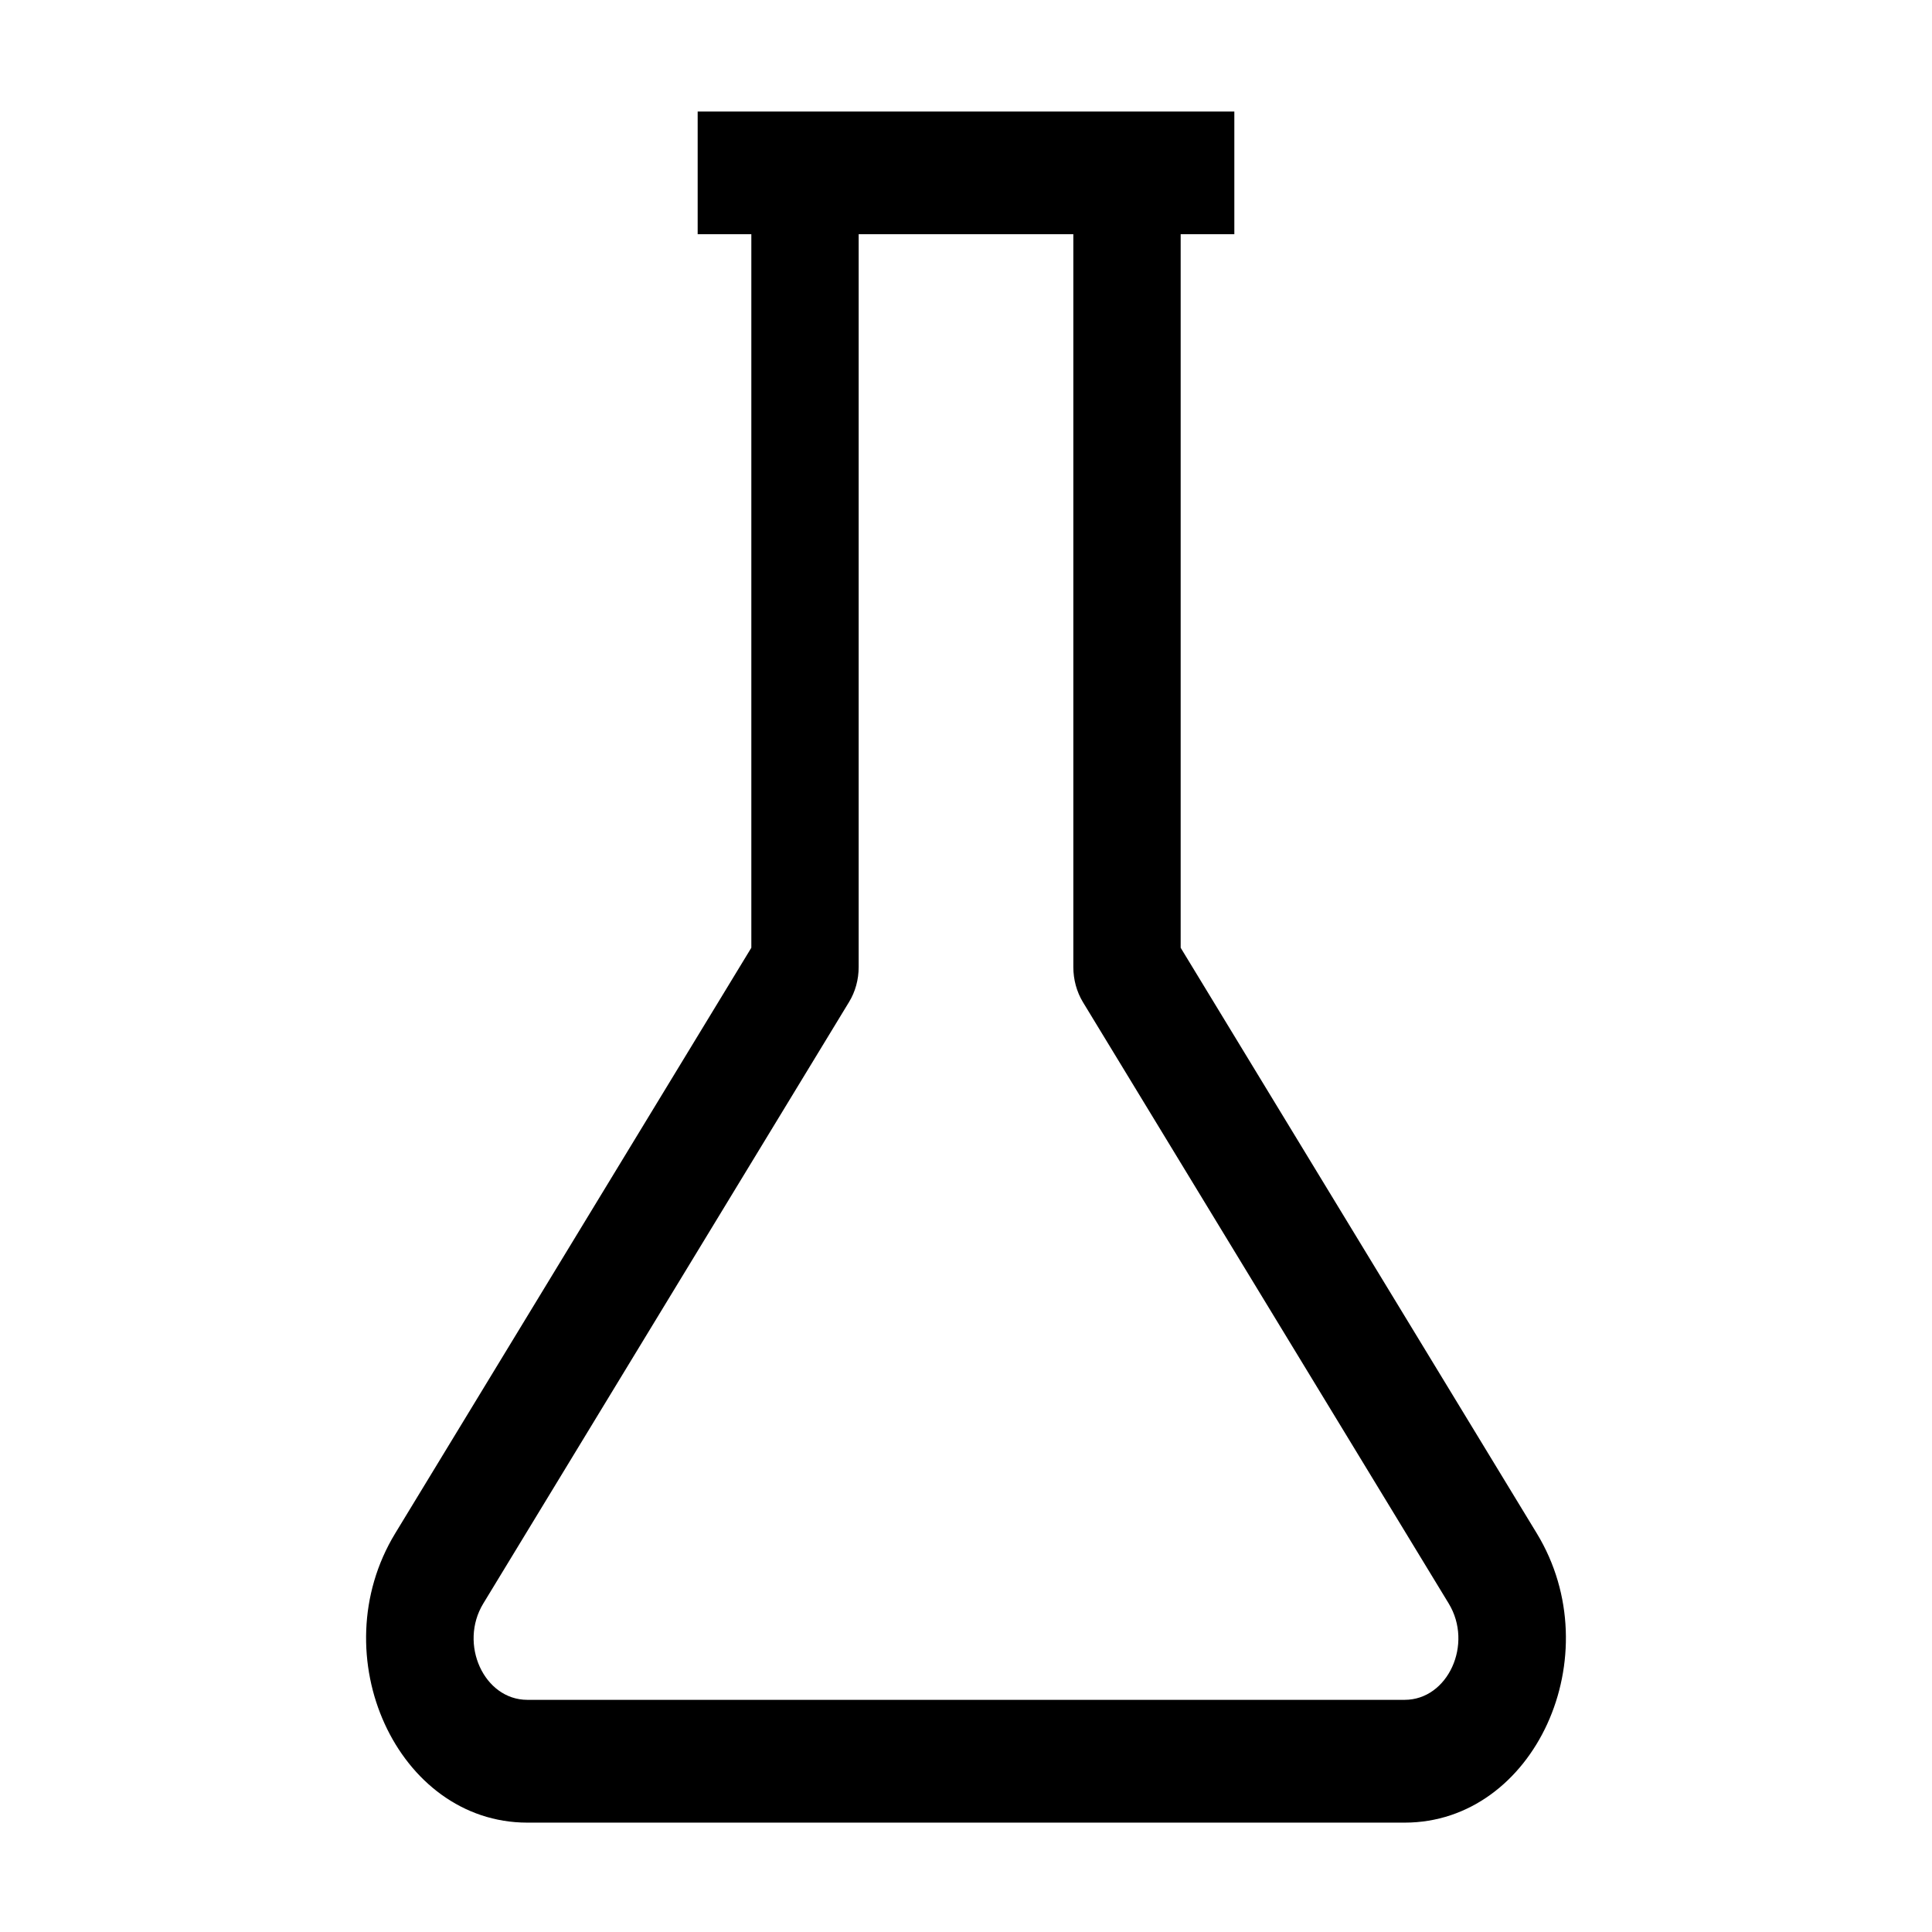
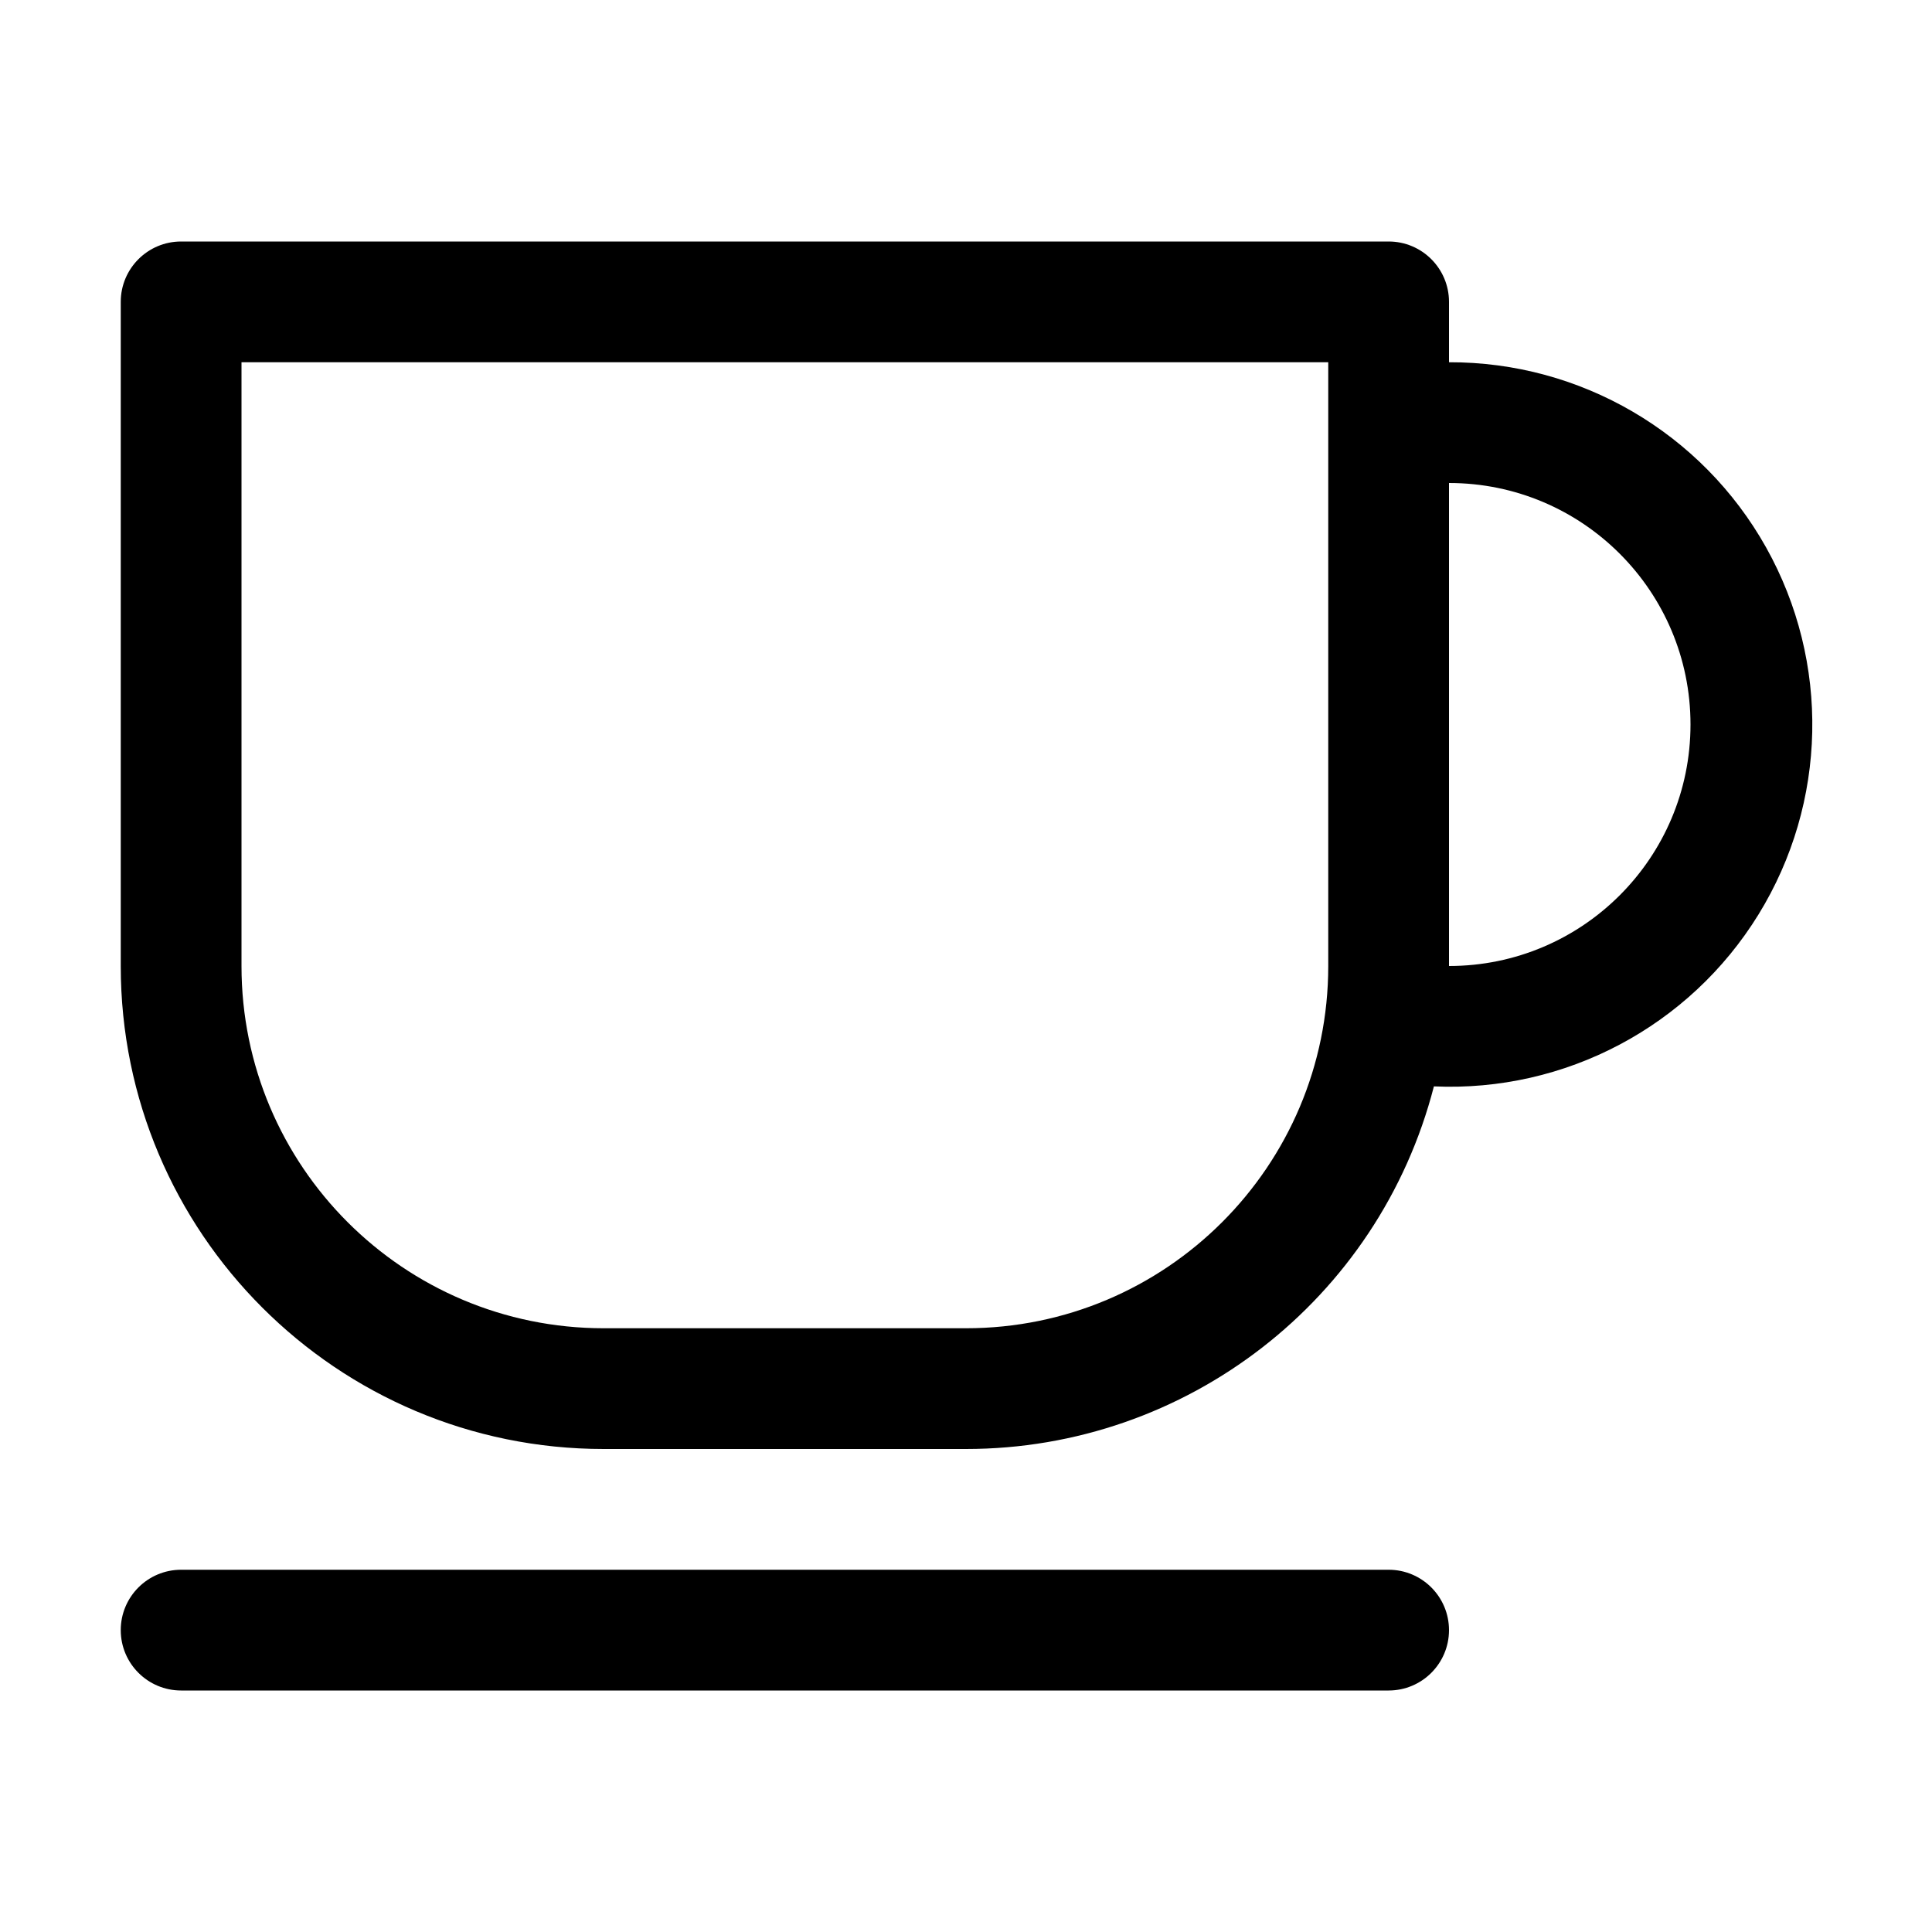
- <svg xmlns="http://www.w3.org/2000/svg" width="18" height="18" viewBox="0 0 18 18" fill="none">
-   <path fill-rule="evenodd" clip-rule="evenodd" d="M7 1.039H6.5V2.182H7V2.227V8.83L3.682 14.286C2.99 15.424 3.702 16.981 4.913 16.981H13.087C14.298 16.981 15.01 15.424 14.318 14.286L11 8.83V2.227V2.182H11.5V1.039H11H7ZM10 2.182H8V2.227V9.01C8 9.126 7.969 9.24 7.91 9.336L4.503 14.939C4.272 15.318 4.51 15.837 4.913 15.837H13.087C13.49 15.837 13.728 15.318 13.497 14.939L10.089 9.336C10.031 9.24 10 9.126 10 9.01V2.227V2.182Z" fill="currentColor" />
+ <svg xmlns="http://www.w3.org/2000/svg" viewBox="0 0 1024 1024" data-v-ba633cb8="">
+   <path fill="currentColor" d="M768 192a192 192 0 1 1-8 383.808A256.128 256.128 0 0 1 512 768H320A256 256 0 0 1 64 512V160a32 32 0 0 1 32-32h640a32 32 0 0 1 32 32v32zm0 64v256a128 128 0 1 0 0-256zM96 832h640a32 32 0 1 1 0 64H96a32 32 0 1 1 0-64zm32-640v320a192 192 0 0 0 192 192h192a192 192 0 0 0 192-192V192H128z" />
</svg>
